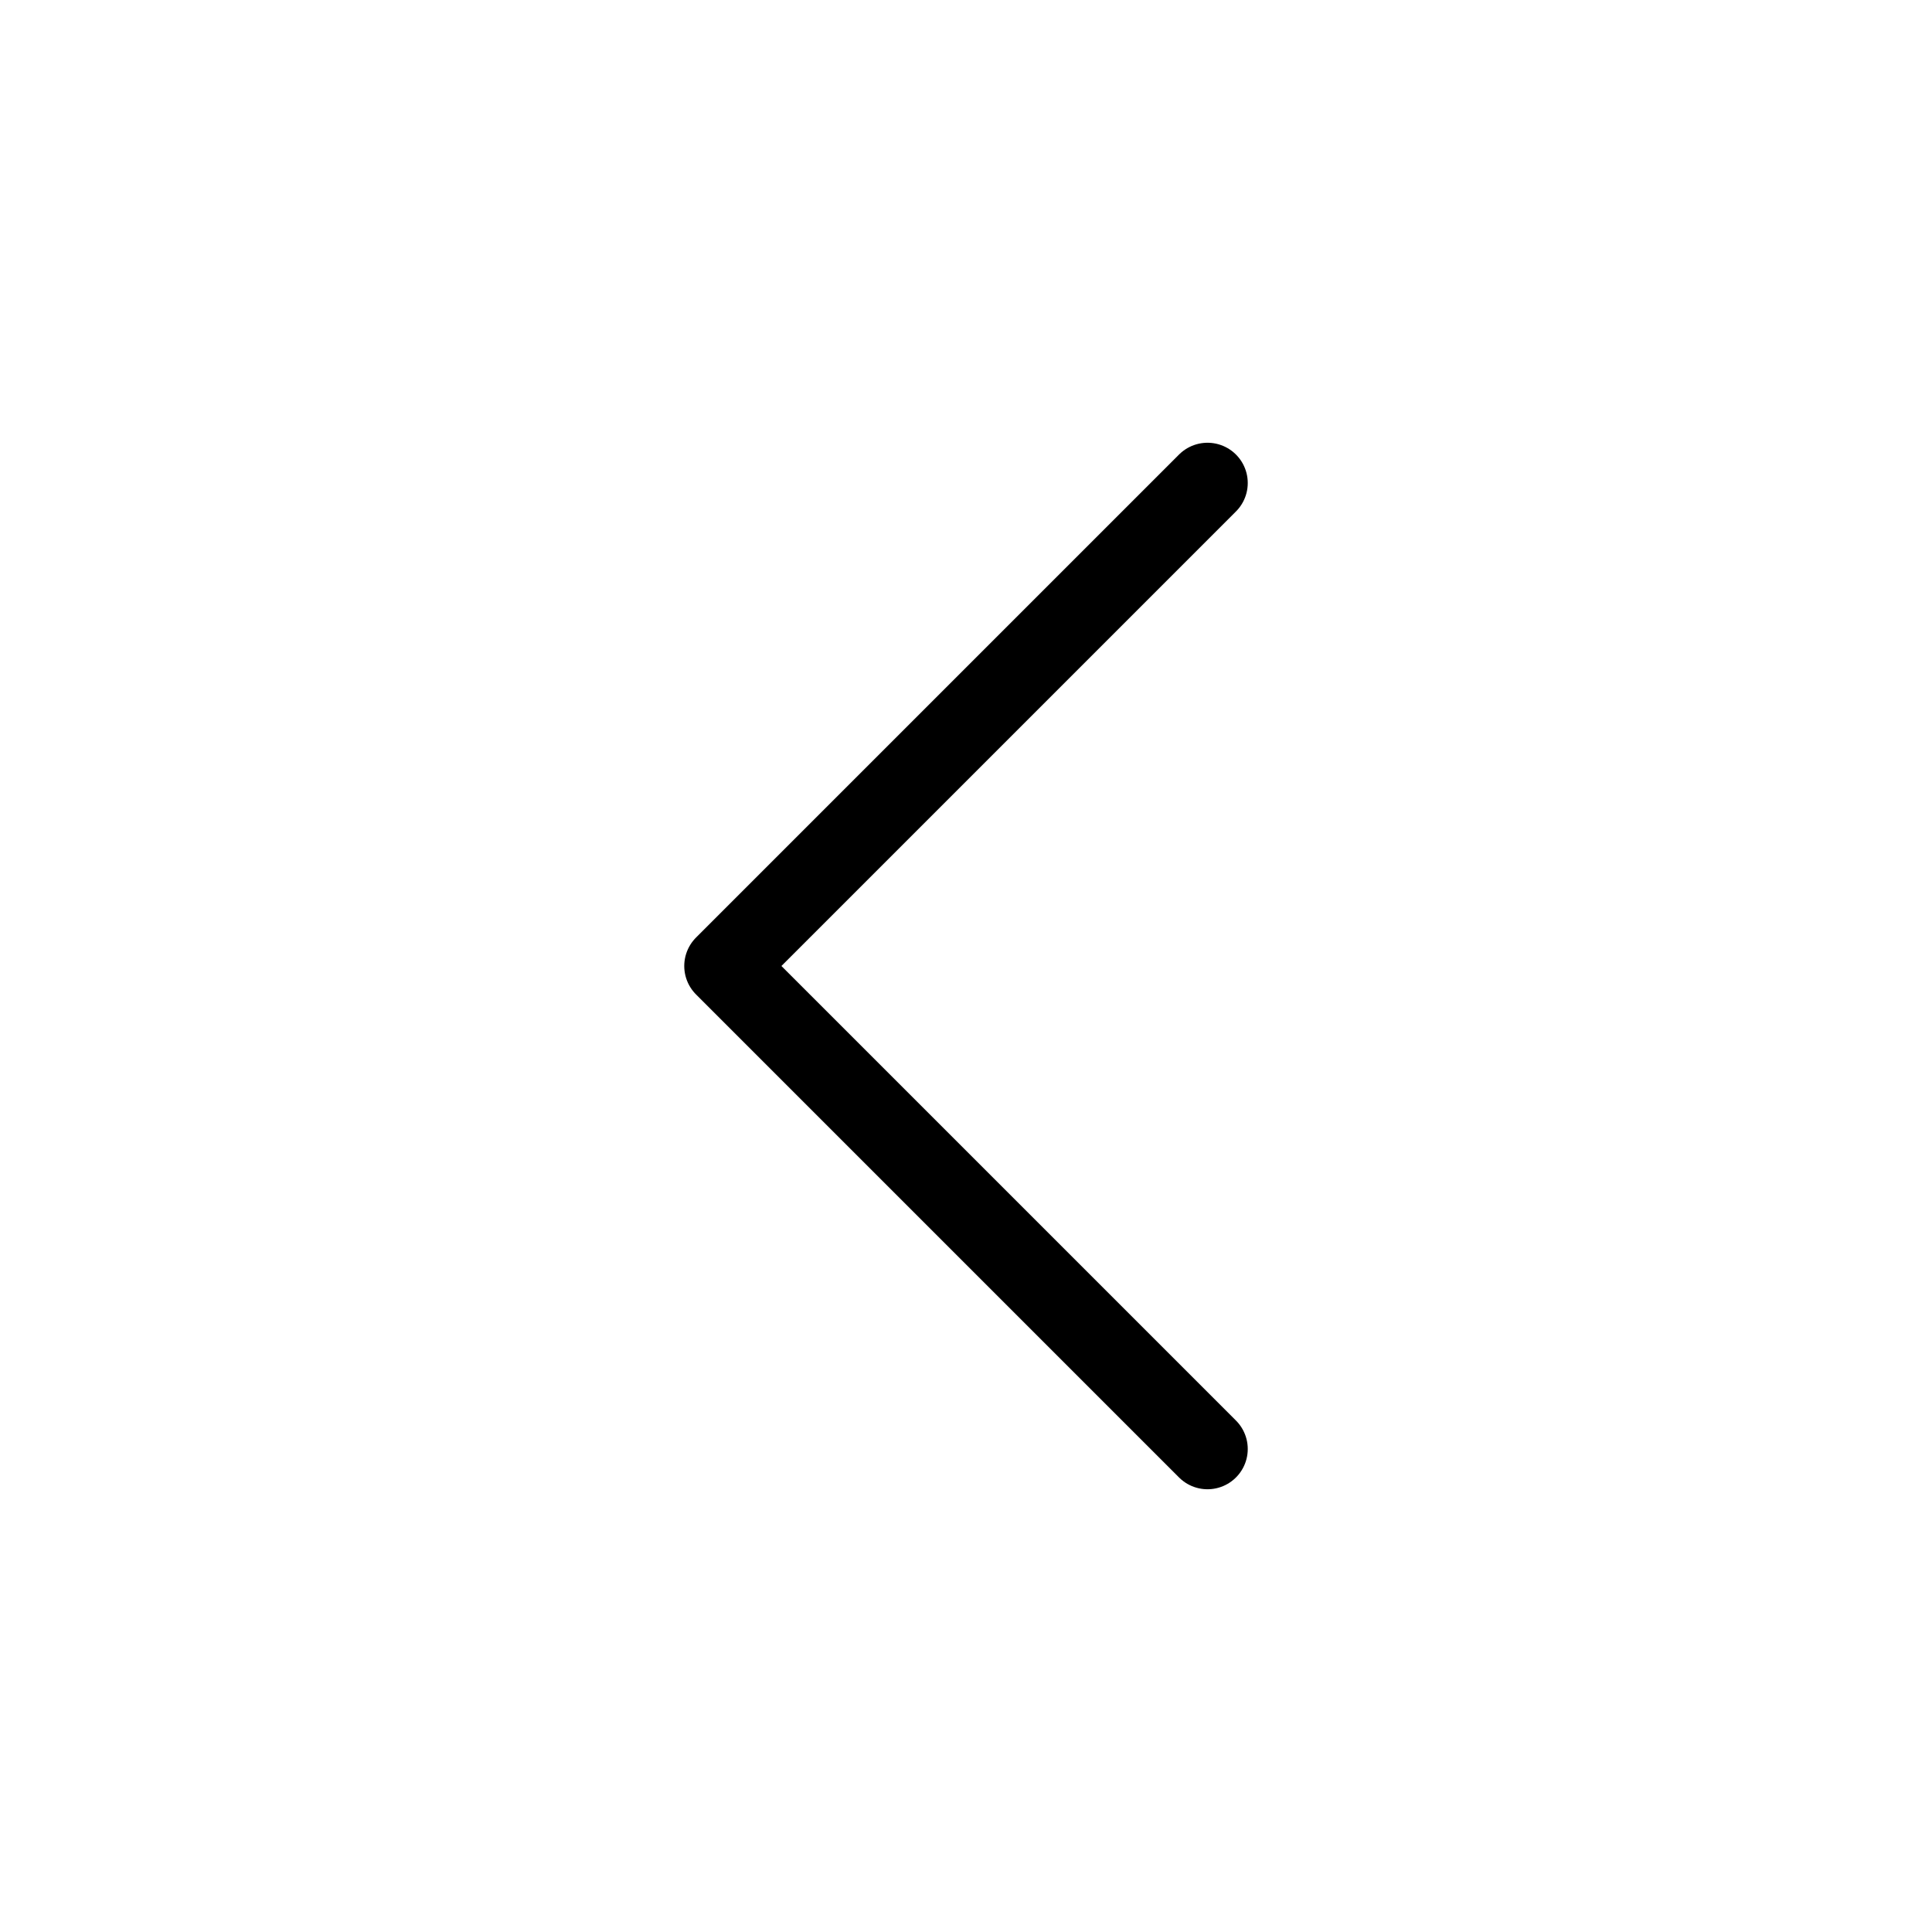
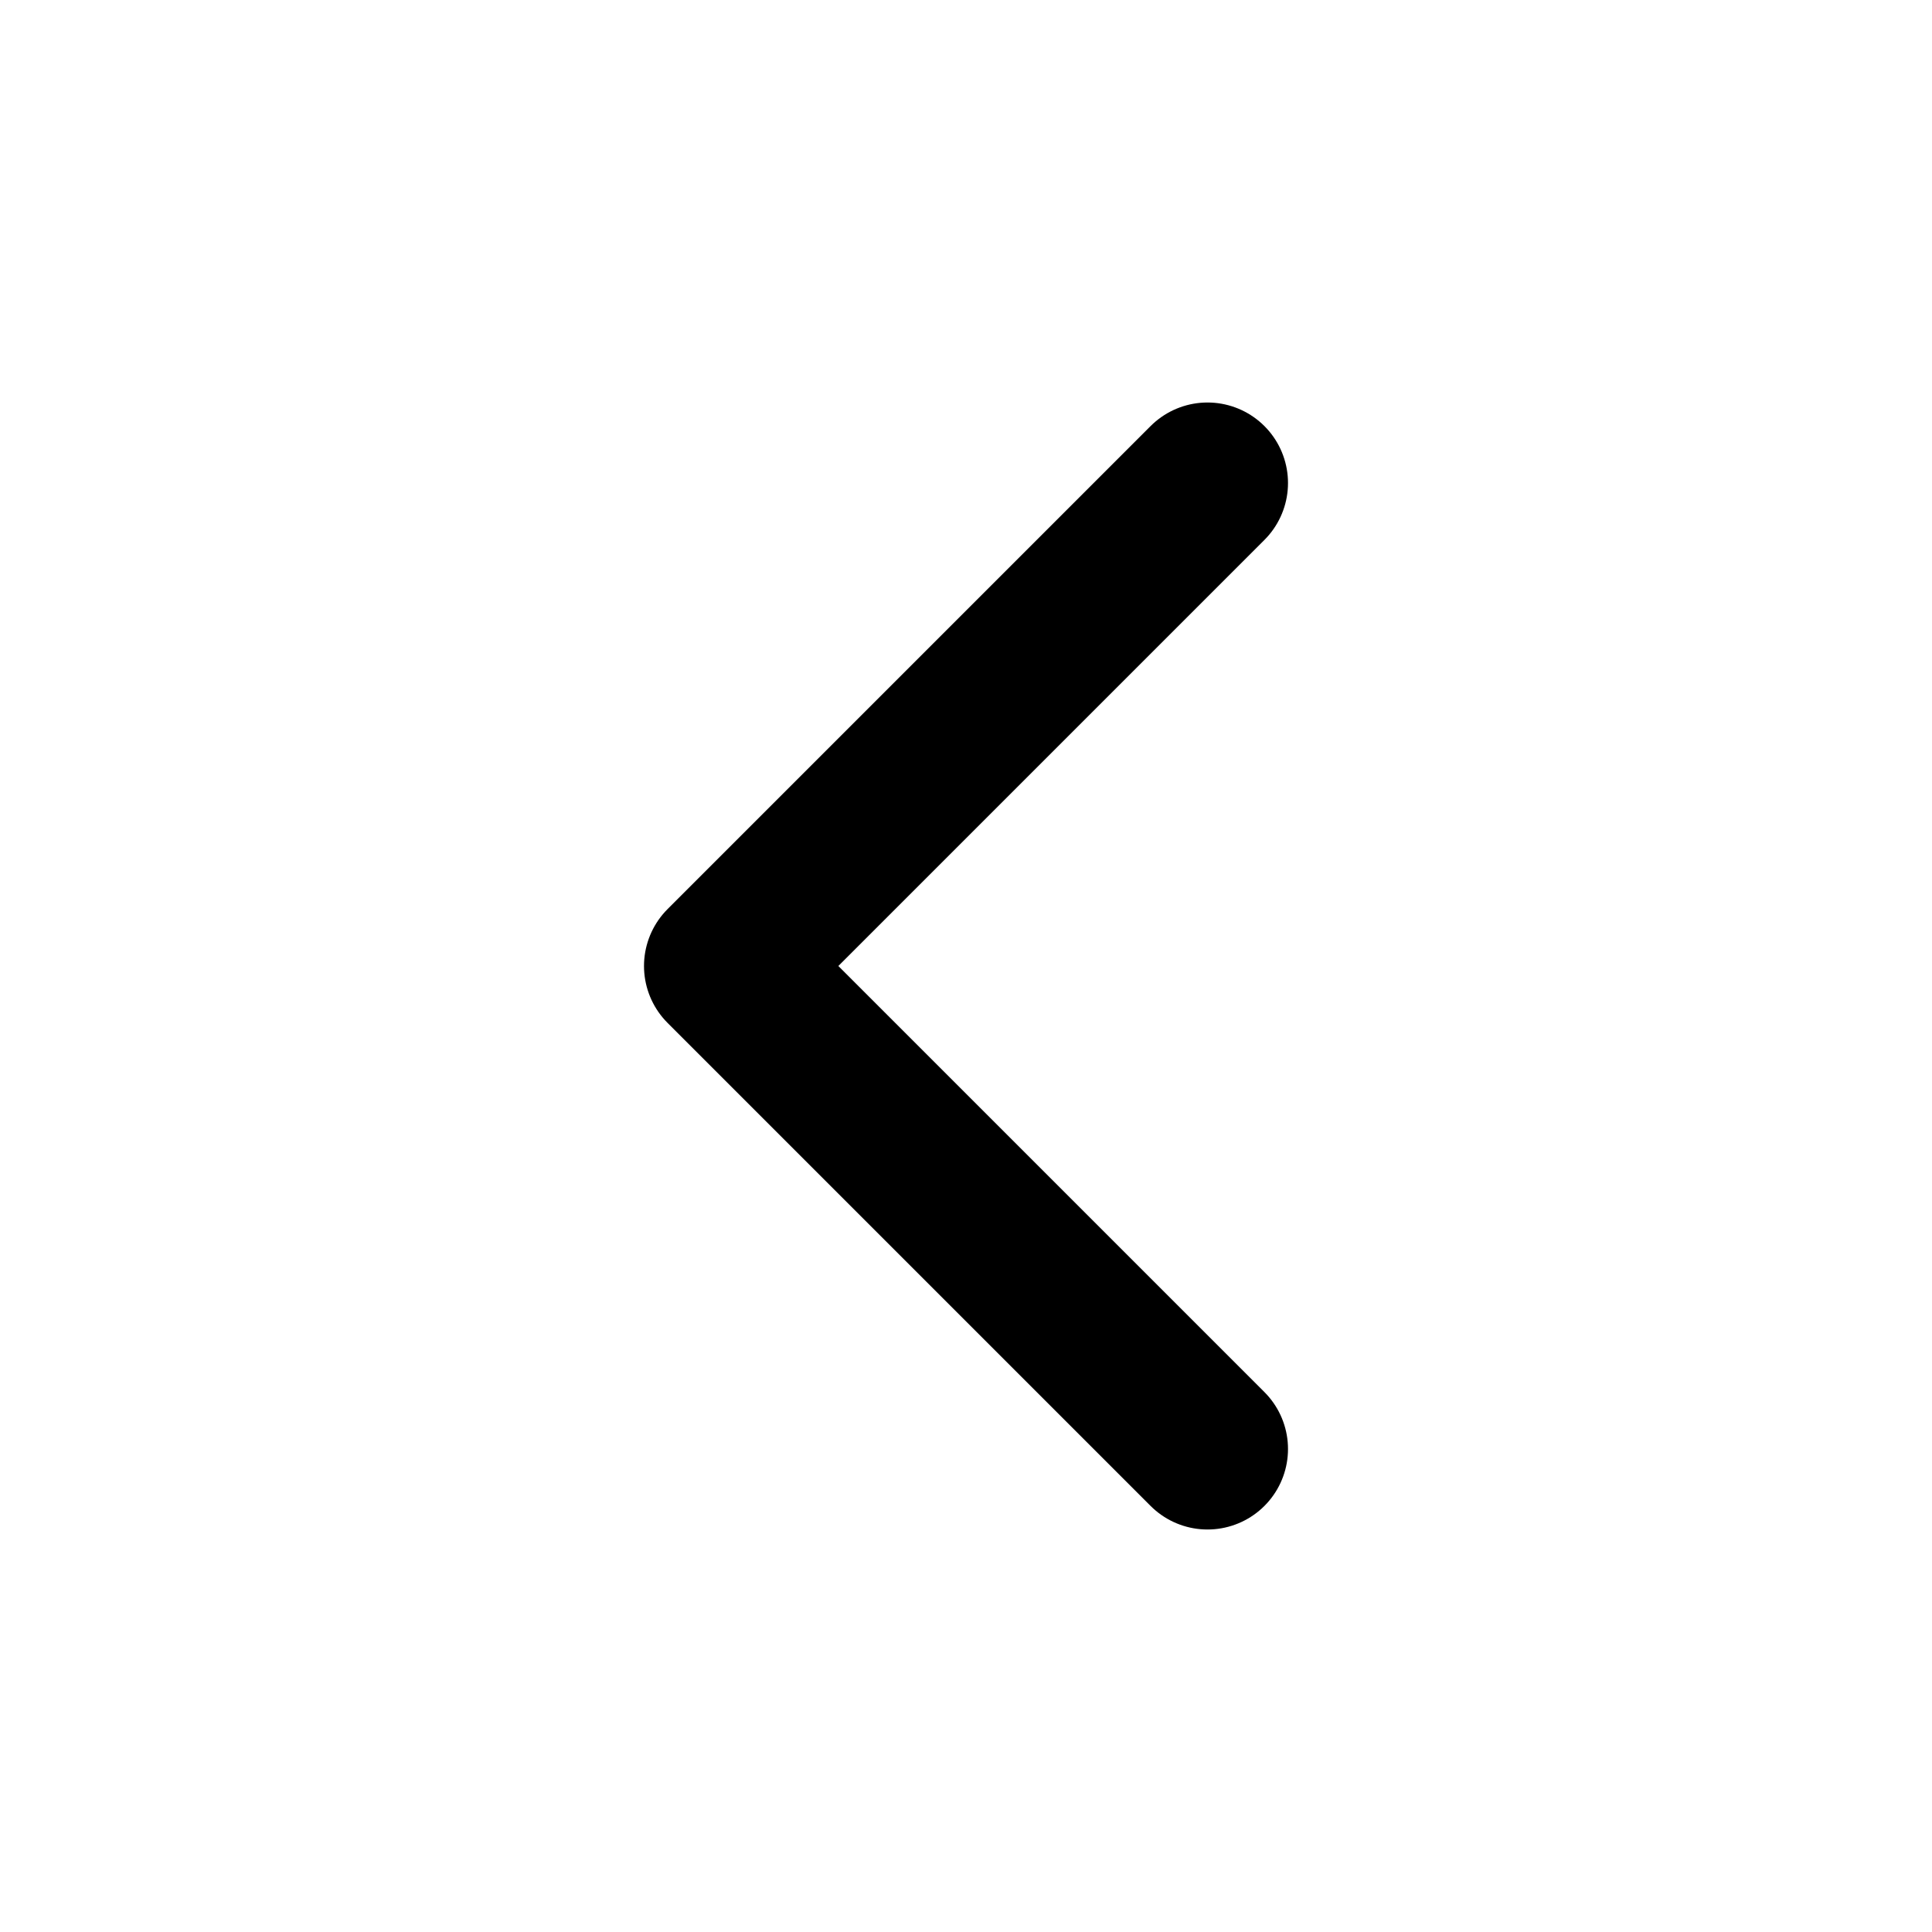
- <svg xmlns="http://www.w3.org/2000/svg" width="24" height="24" viewBox="0 0 24 24" fill="none" stroke="currentColor" stroke-width="1" stroke-linecap="round" stroke-linejoin="round">
+ <svg xmlns="http://www.w3.org/2000/svg" width="24" height="24" viewBox="0 0 24 24" fill="none" stroke="currentColor" stroke-width="2" stroke-linecap="round" stroke-linejoin="round">
  <path d="M15 6l-6 6 6 6" />
</svg>
